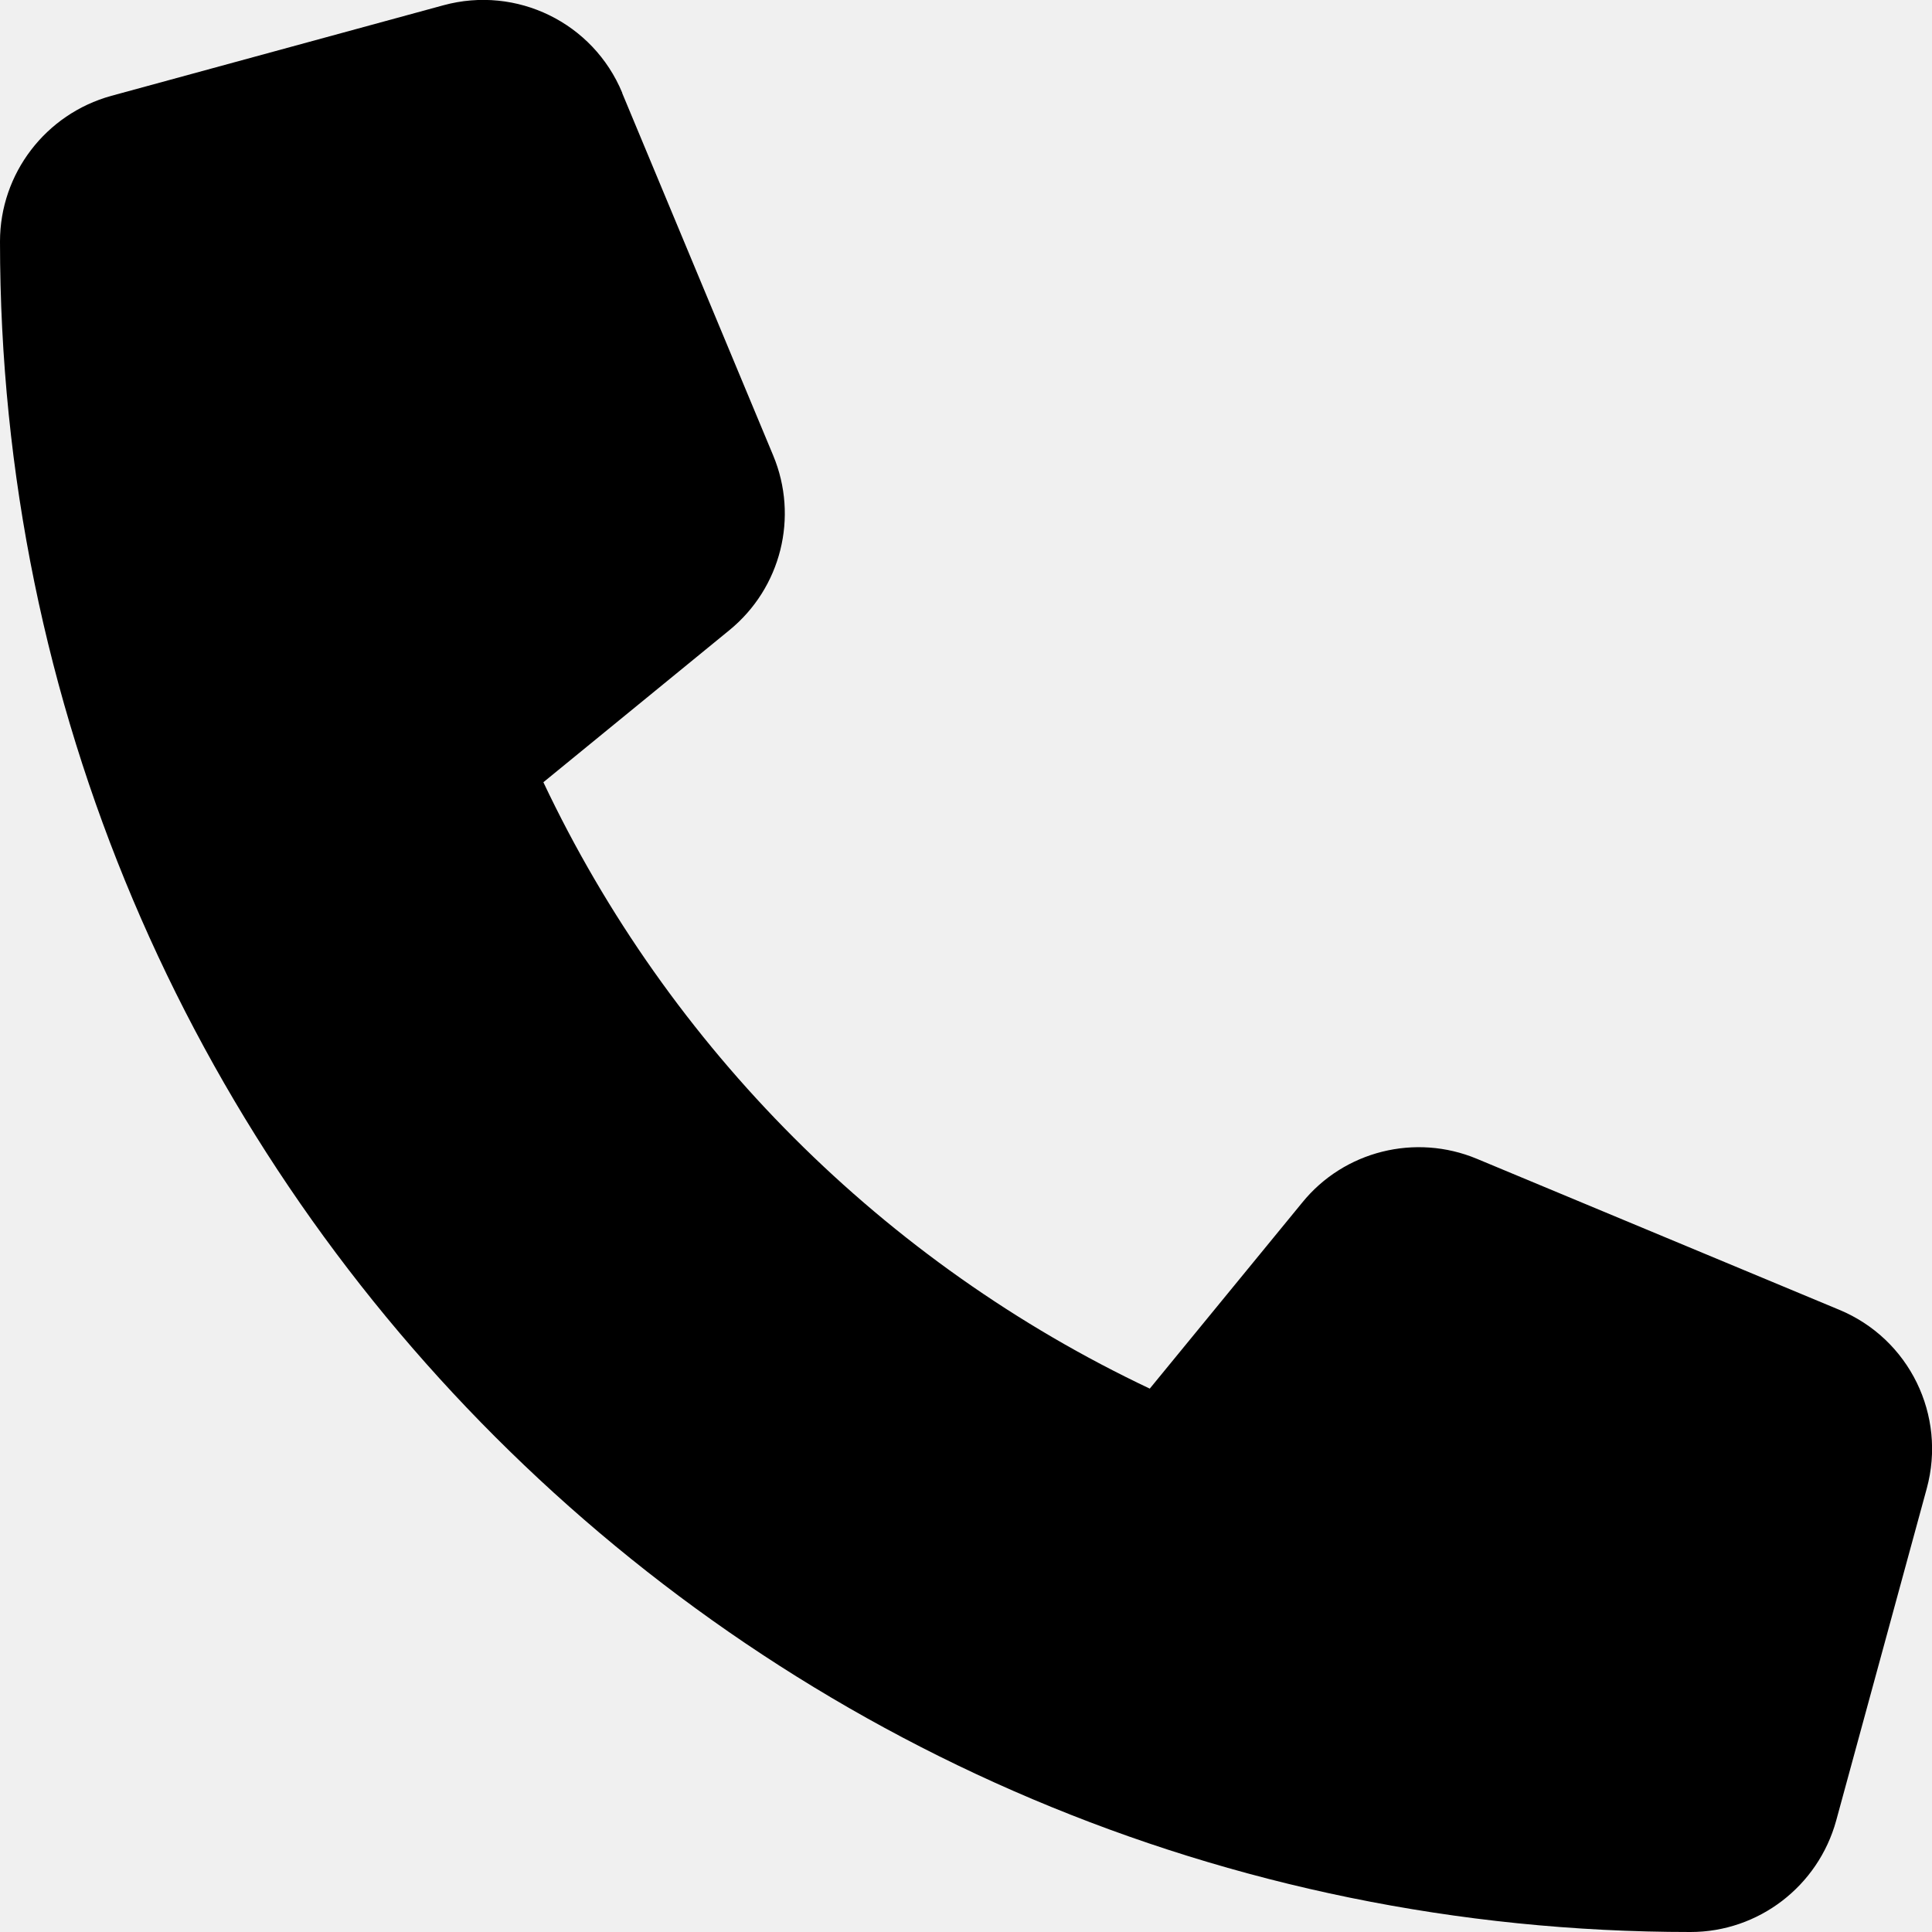
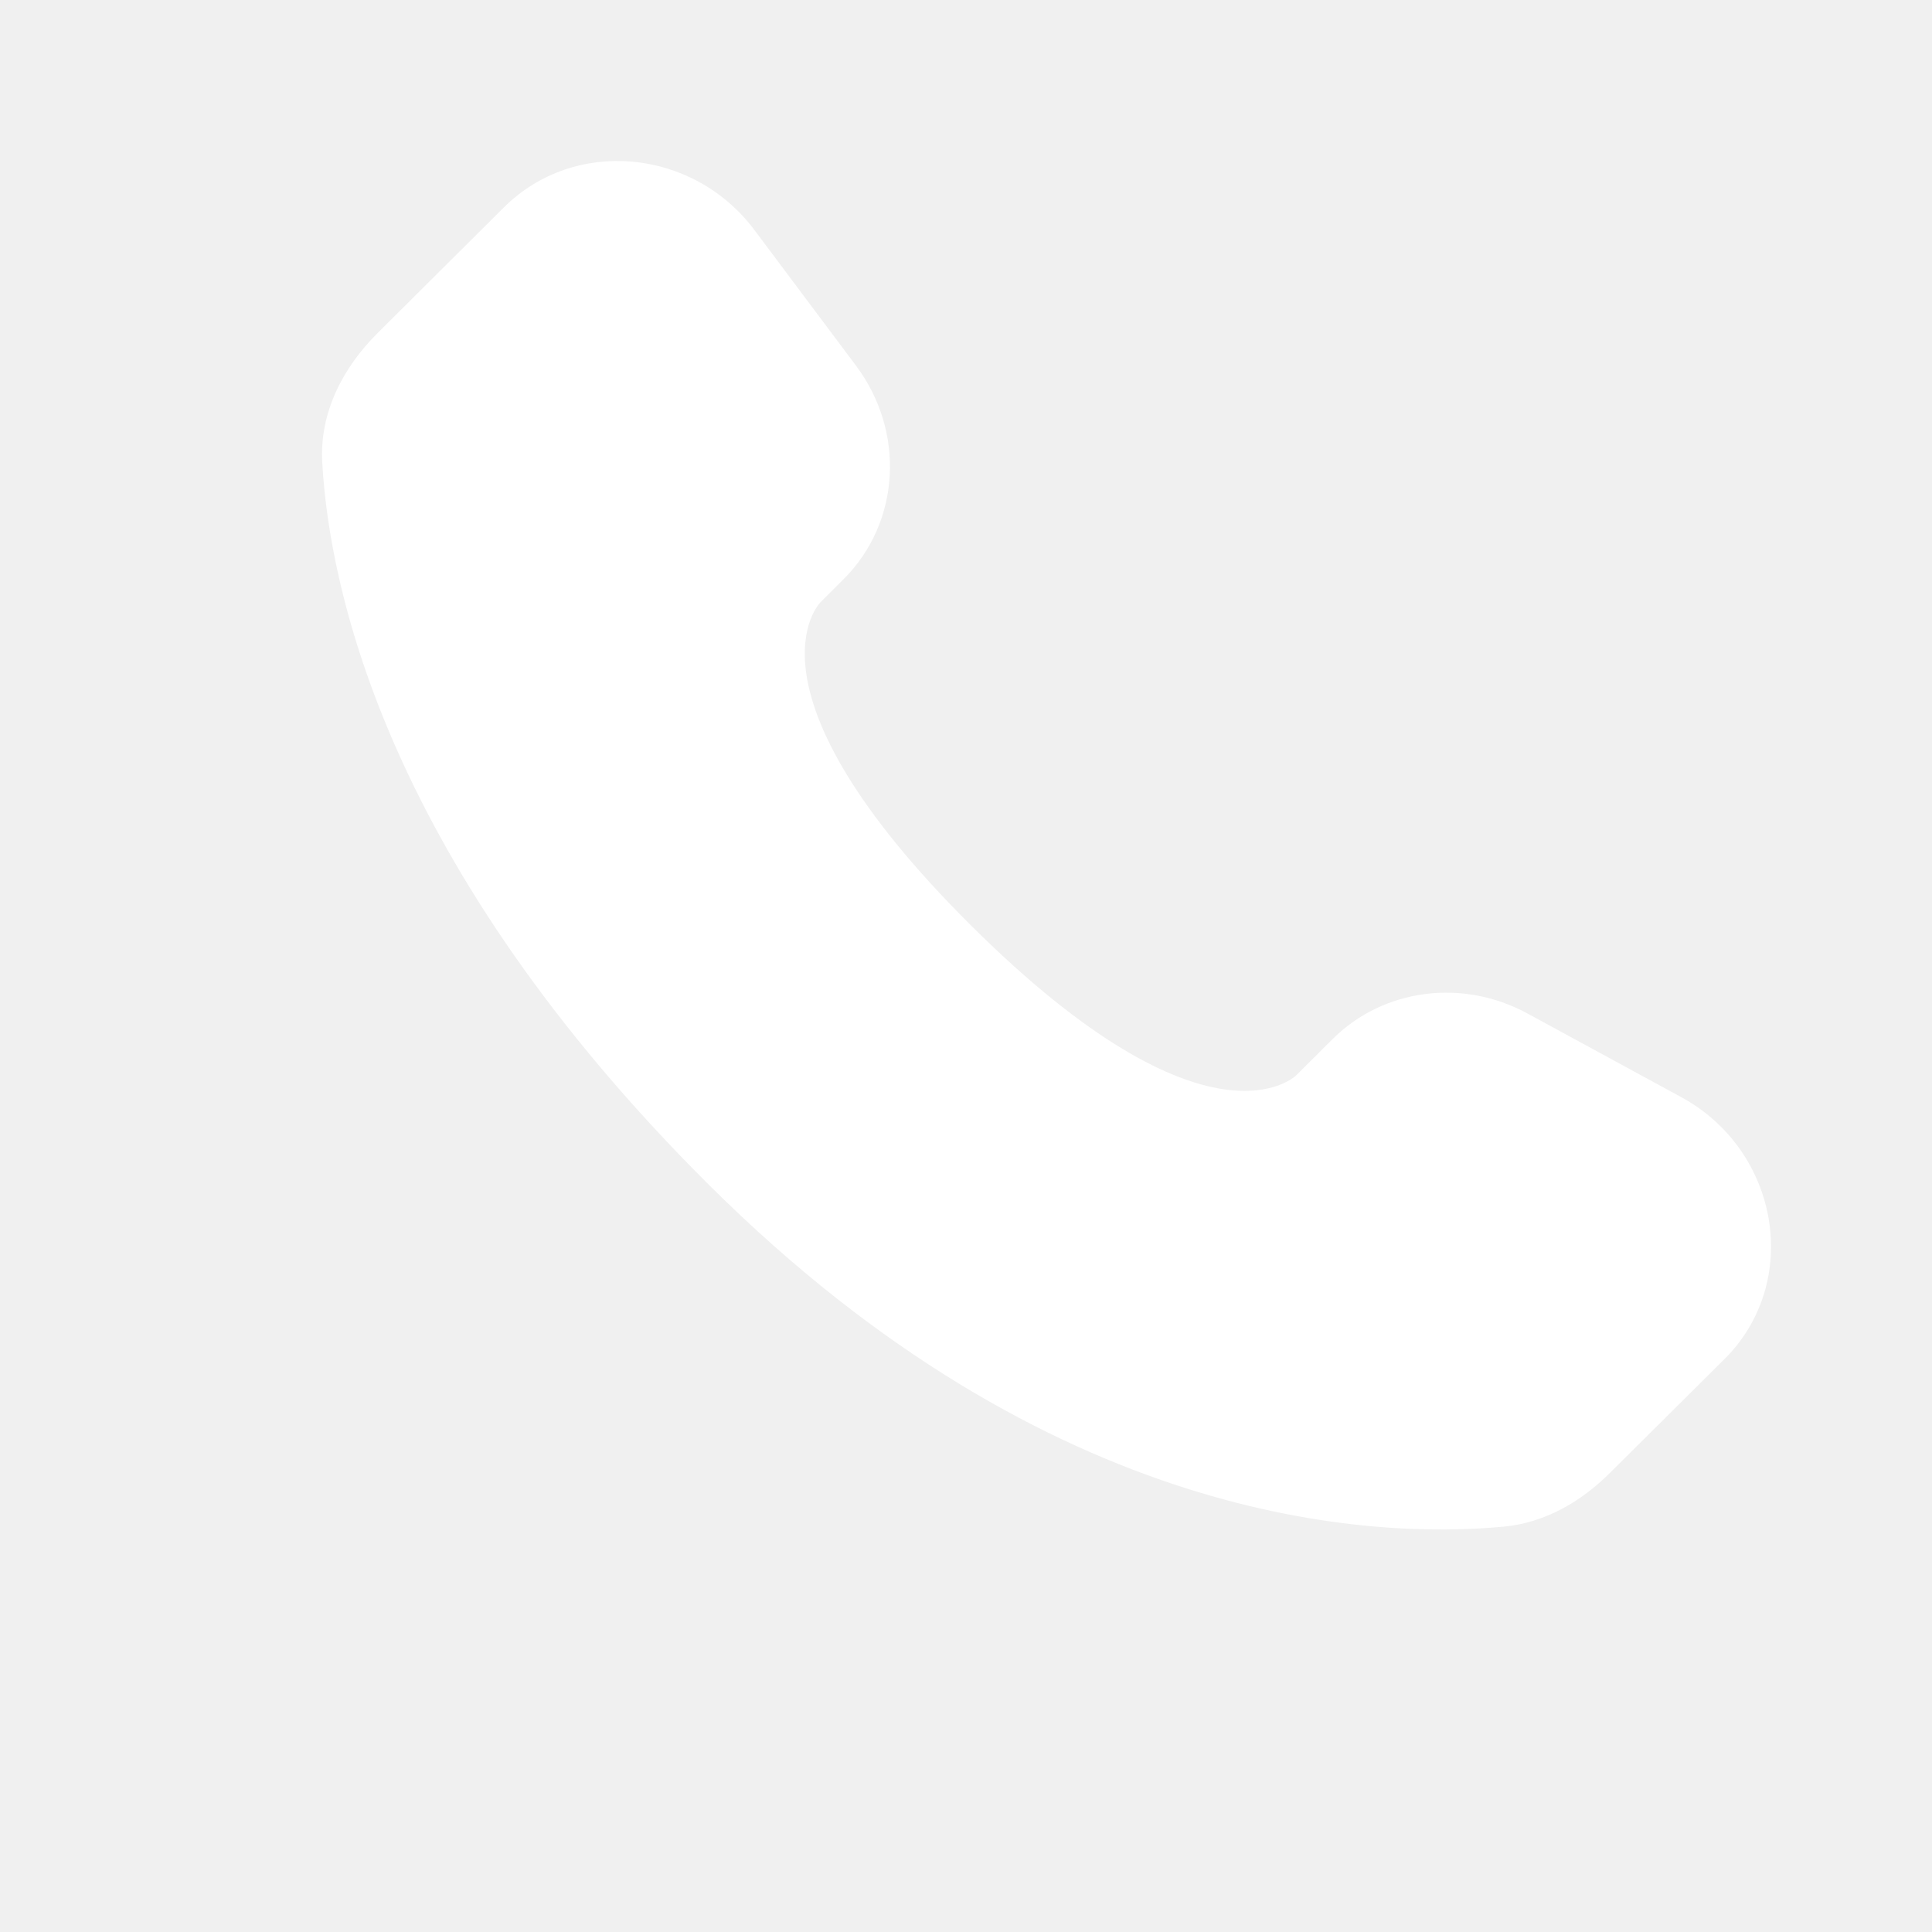
- <svg xmlns="http://www.w3.org/2000/svg" viewBox="0 0 512 512">
-   <path d="M164.9 24.6c-7.7-18.6-28-28.5-47.4-23.2l-88 24C12.1 30.2 0 46 0 64C0 311.4 200.6 512 448 512c18 0 33.8-12.1 38.6-29.5l24-88c5.3-19.4-4.6-39.7-23.2-47.4l-96-40c-16.3-6.8-35.2-2.1-46.3 11.6L304.7 368C234.3 334.7 177.3 277.7 144 207.3L193.3 167c13.7-11.2 18.4-30 11.6-46.3l-40-96z" />
+ <svg xmlns="http://www.w3.org/2000/svg" width="800px" height="800px" viewBox="0 0 24 24" fill="none">
+   <path d="M16.556 12.906L16.101 13.359C16.101 13.359 15.018 14.435 12.063 11.497C9.108 8.559 10.191 7.483 10.191 7.483L10.477 7.197C11.184 6.495 11.251 5.367 10.634 4.543L9.373 2.859C8.61 1.84 7.136 1.705 6.261 2.575L4.692 4.136C4.258 4.567 3.968 5.126 4.003 5.746C4.093 7.332 4.811 10.745 8.815 14.727C13.062 18.949 17.047 19.117 18.676 18.965C19.192 18.917 19.64 18.655 20.001 18.295L21.422 16.883C22.381 15.93 22.11 14.295 20.883 13.628L18.973 12.589C18.167 12.152 17.186 12.28 16.556 12.906Z" fill="#fff" />
</svg>
